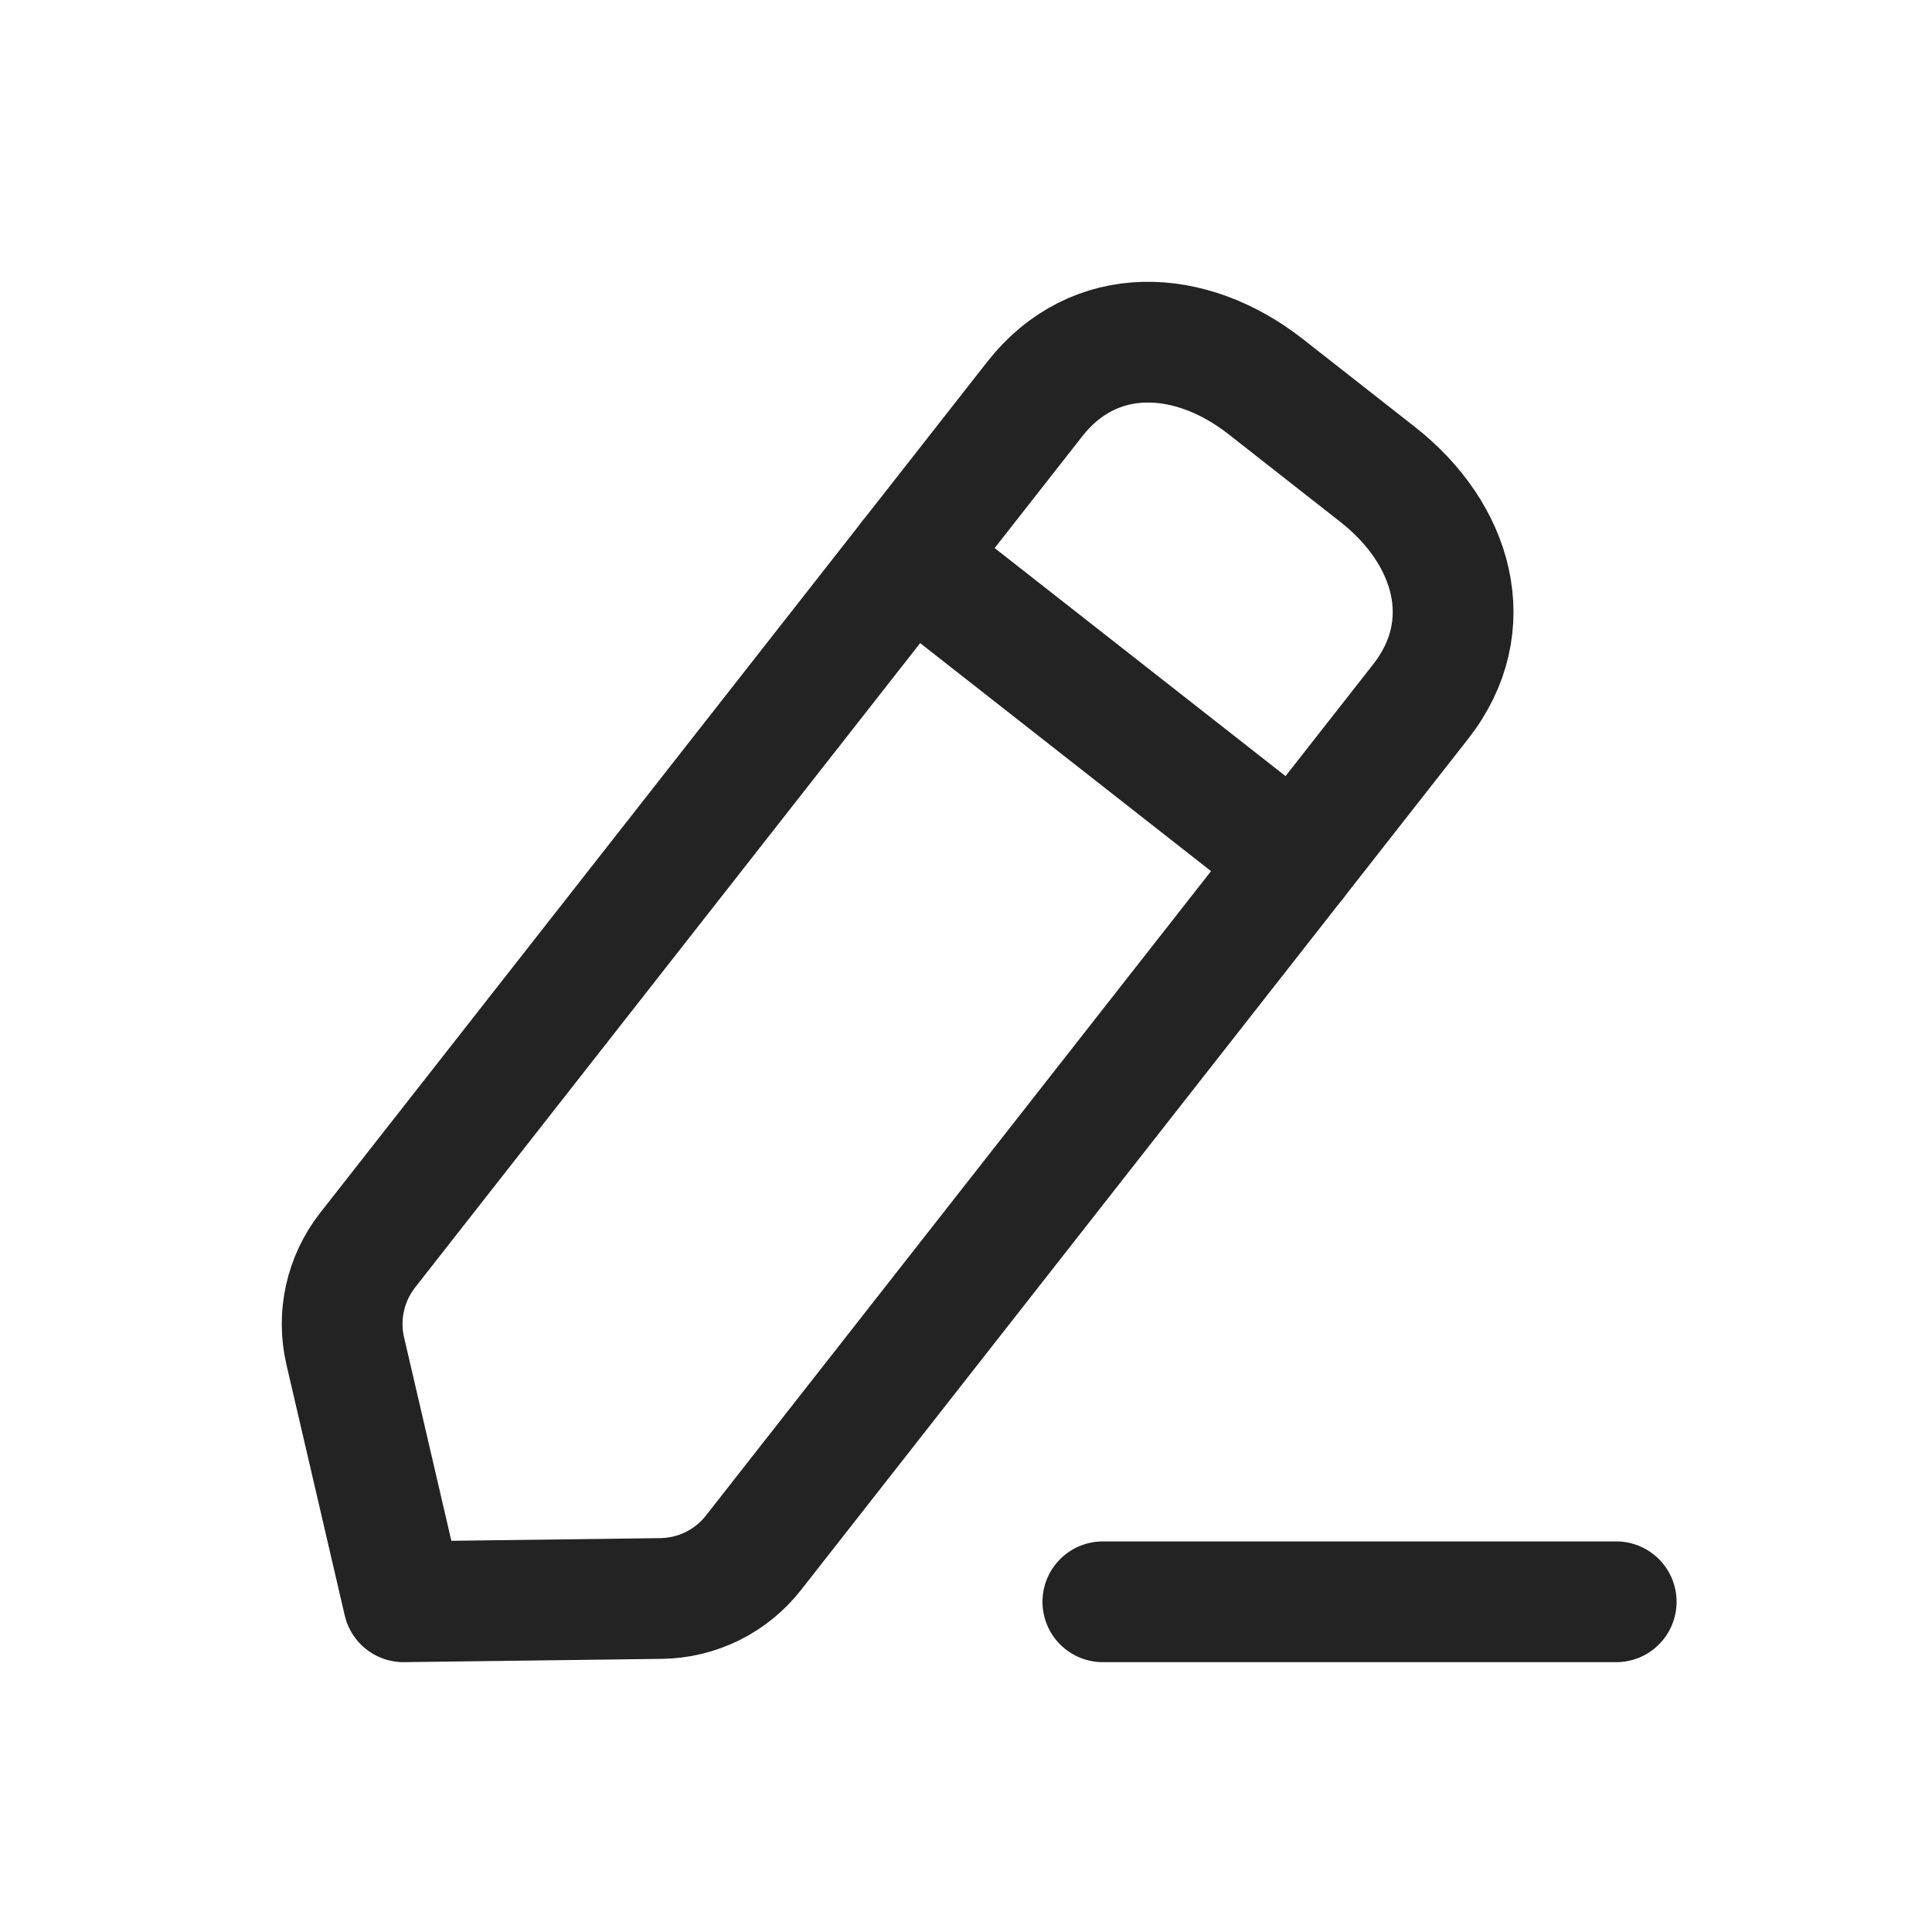
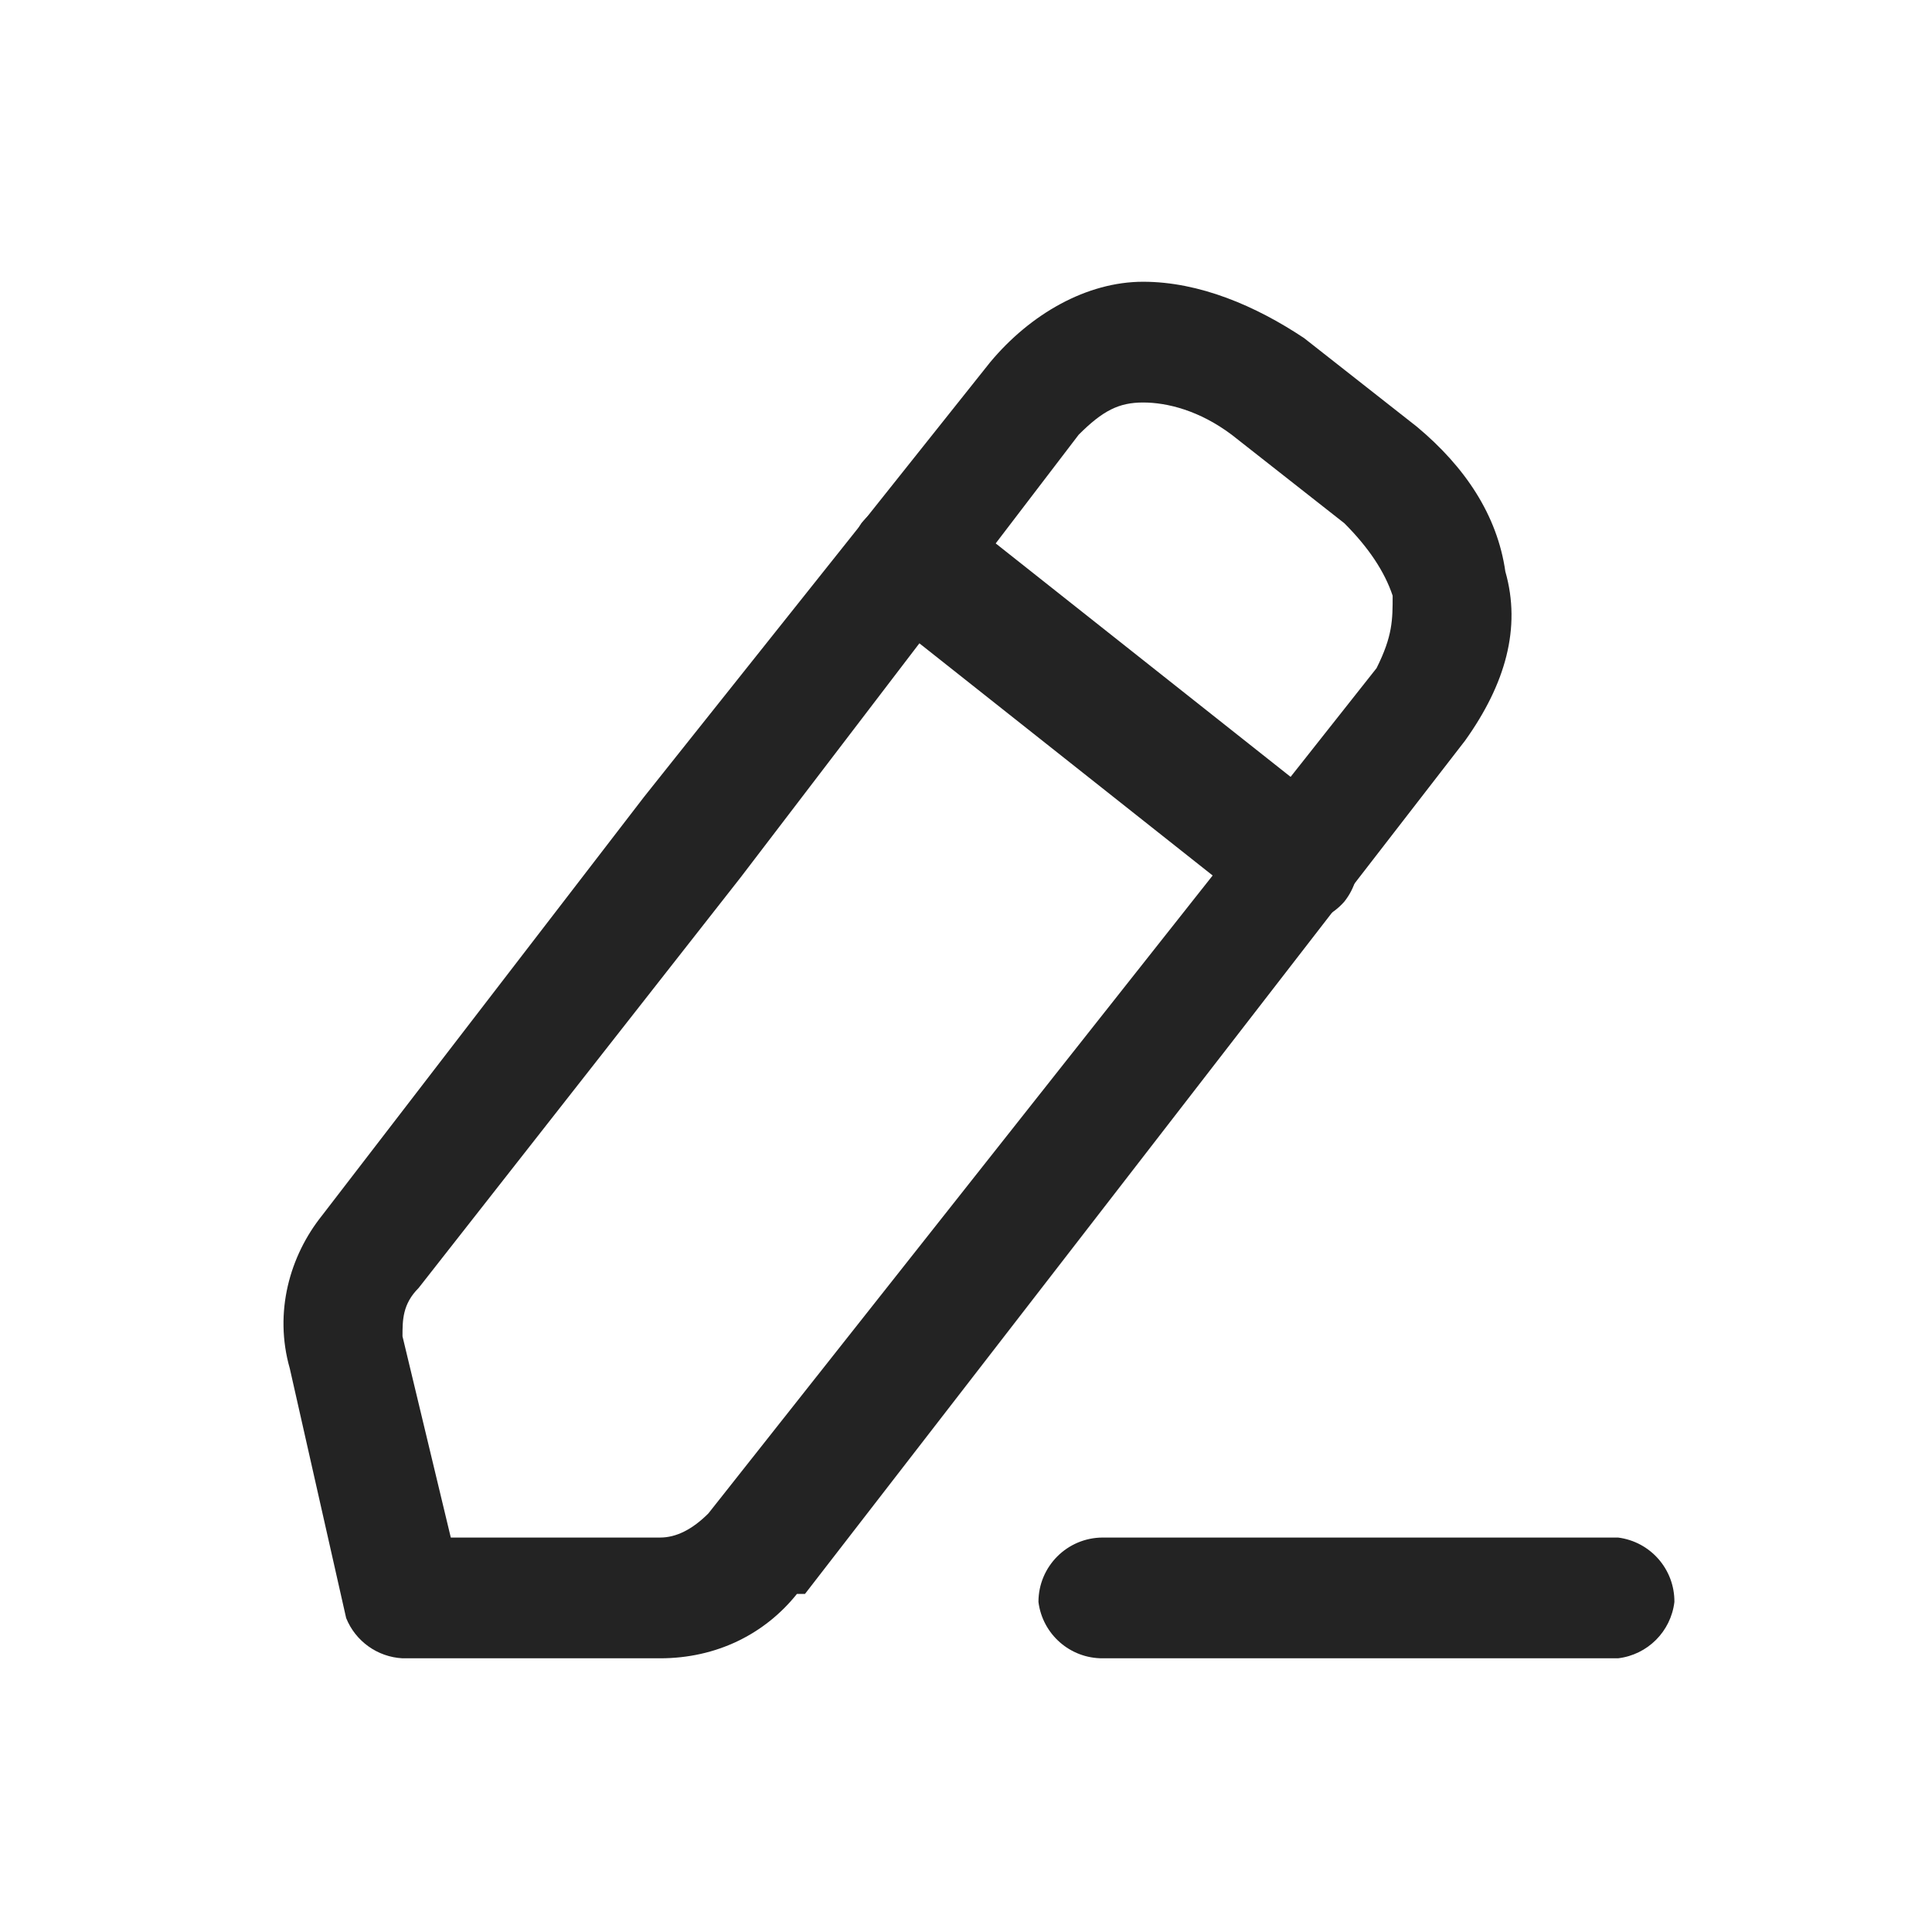
- <svg xmlns="http://www.w3.org/2000/svg" width="24" height="24" viewBox="0 0 24 24" fill="none">
-   <path d="M13.7 19.898H20.077" stroke="#232323" stroke-width="1.5" stroke-linecap="round" stroke-linejoin="round" />
-   <path fill-rule="evenodd" clip-rule="evenodd" d="M12.855 4.956C13.592 4.017 14.783 4.066 15.723 4.803L17.113 5.893C18.053 6.63 18.386 7.773 17.649 8.714L9.36 19.289C9.083 19.643 8.66 19.852 8.21 19.857L5.013 19.898L4.289 16.783C4.187 16.346 4.289 15.886 4.566 15.531L12.855 4.956Z" stroke="#232323" stroke-width="1.5" stroke-linecap="round" stroke-linejoin="round" />
-   <path d="M11.303 6.936L16.097 10.694" stroke="#232323" stroke-width="1.5" stroke-linecap="round" stroke-linejoin="round" />
+ <svg xmlns="http://www.w3.org/2000/svg" width="24" height="24" viewBox="0 0 24 24" fill="#232323">
+   <path d="M13.7 19.1A0.8 0.8 0 0 0 12.9 19.9 0.8 0.8 0 0 0 13.7 20.6L20.1 20.6A0.8 0.8 0 0 0 20.8 19.9 0.8 0.8 0 0 0 20.1 19.1L13.7 19.1z" class="a" />
+   <path d="M14.2 3.5C13.5 3.5 12.8 3.9 12.3 4.5A0.8 0.8 0 0 0 12.3 4.5L8 9.9 4 15.1A0.8 0.8 0 0 0 4 15.1C3.6 15.6 3.4 16.3 3.6 17L4.3 20.1A0.8 0.8 0 0 0 5 20.6L8.2 20.6C8.9 20.6 9.5 20.3 9.9 19.8L10 19.8 18.2 9.2A0.8 0.8 0 0 0 18.2 9.2C18.7 8.5 18.9 7.8 18.7 7.1 18.6 6.4 18.2 5.8 17.6 5.3L16.2 4.2C15.6 3.8 14.9 3.5 14.2 3.5zM14.2 5C14.5 5 14.9 5.1 15.3 5.4L16.7 6.5C17 6.8 17.2 7.1 17.3 7.4 17.3 7.7 17.3 7.9 17.1 8.3L8.8 18.8C8.6 19 8.4 19.1 8.2 19.1L5.6 19.1 5 16.6A0.8 0.8 0 0 0 5 16.6C5 16.4 5 16.2 5.2 16L5.2 16 9.2 10.9 13.4 5.4C13.7 5.1 13.9 5 14.2 5z" class="a" />
+   <path d="M11.3 6.2A0.8 0.8 0 0 0 10.7 6.5 0.8 0.8 0 0 0 10.8 7.5L15.6 11.3A0.8 0.8 0 0 0 16.7 11.2 0.8 0.8 0 0 0 16.6 10.1L11.8 6.3A0.8 0.8 0 0 0 11.3 6.2z" class="a" />
</svg>
